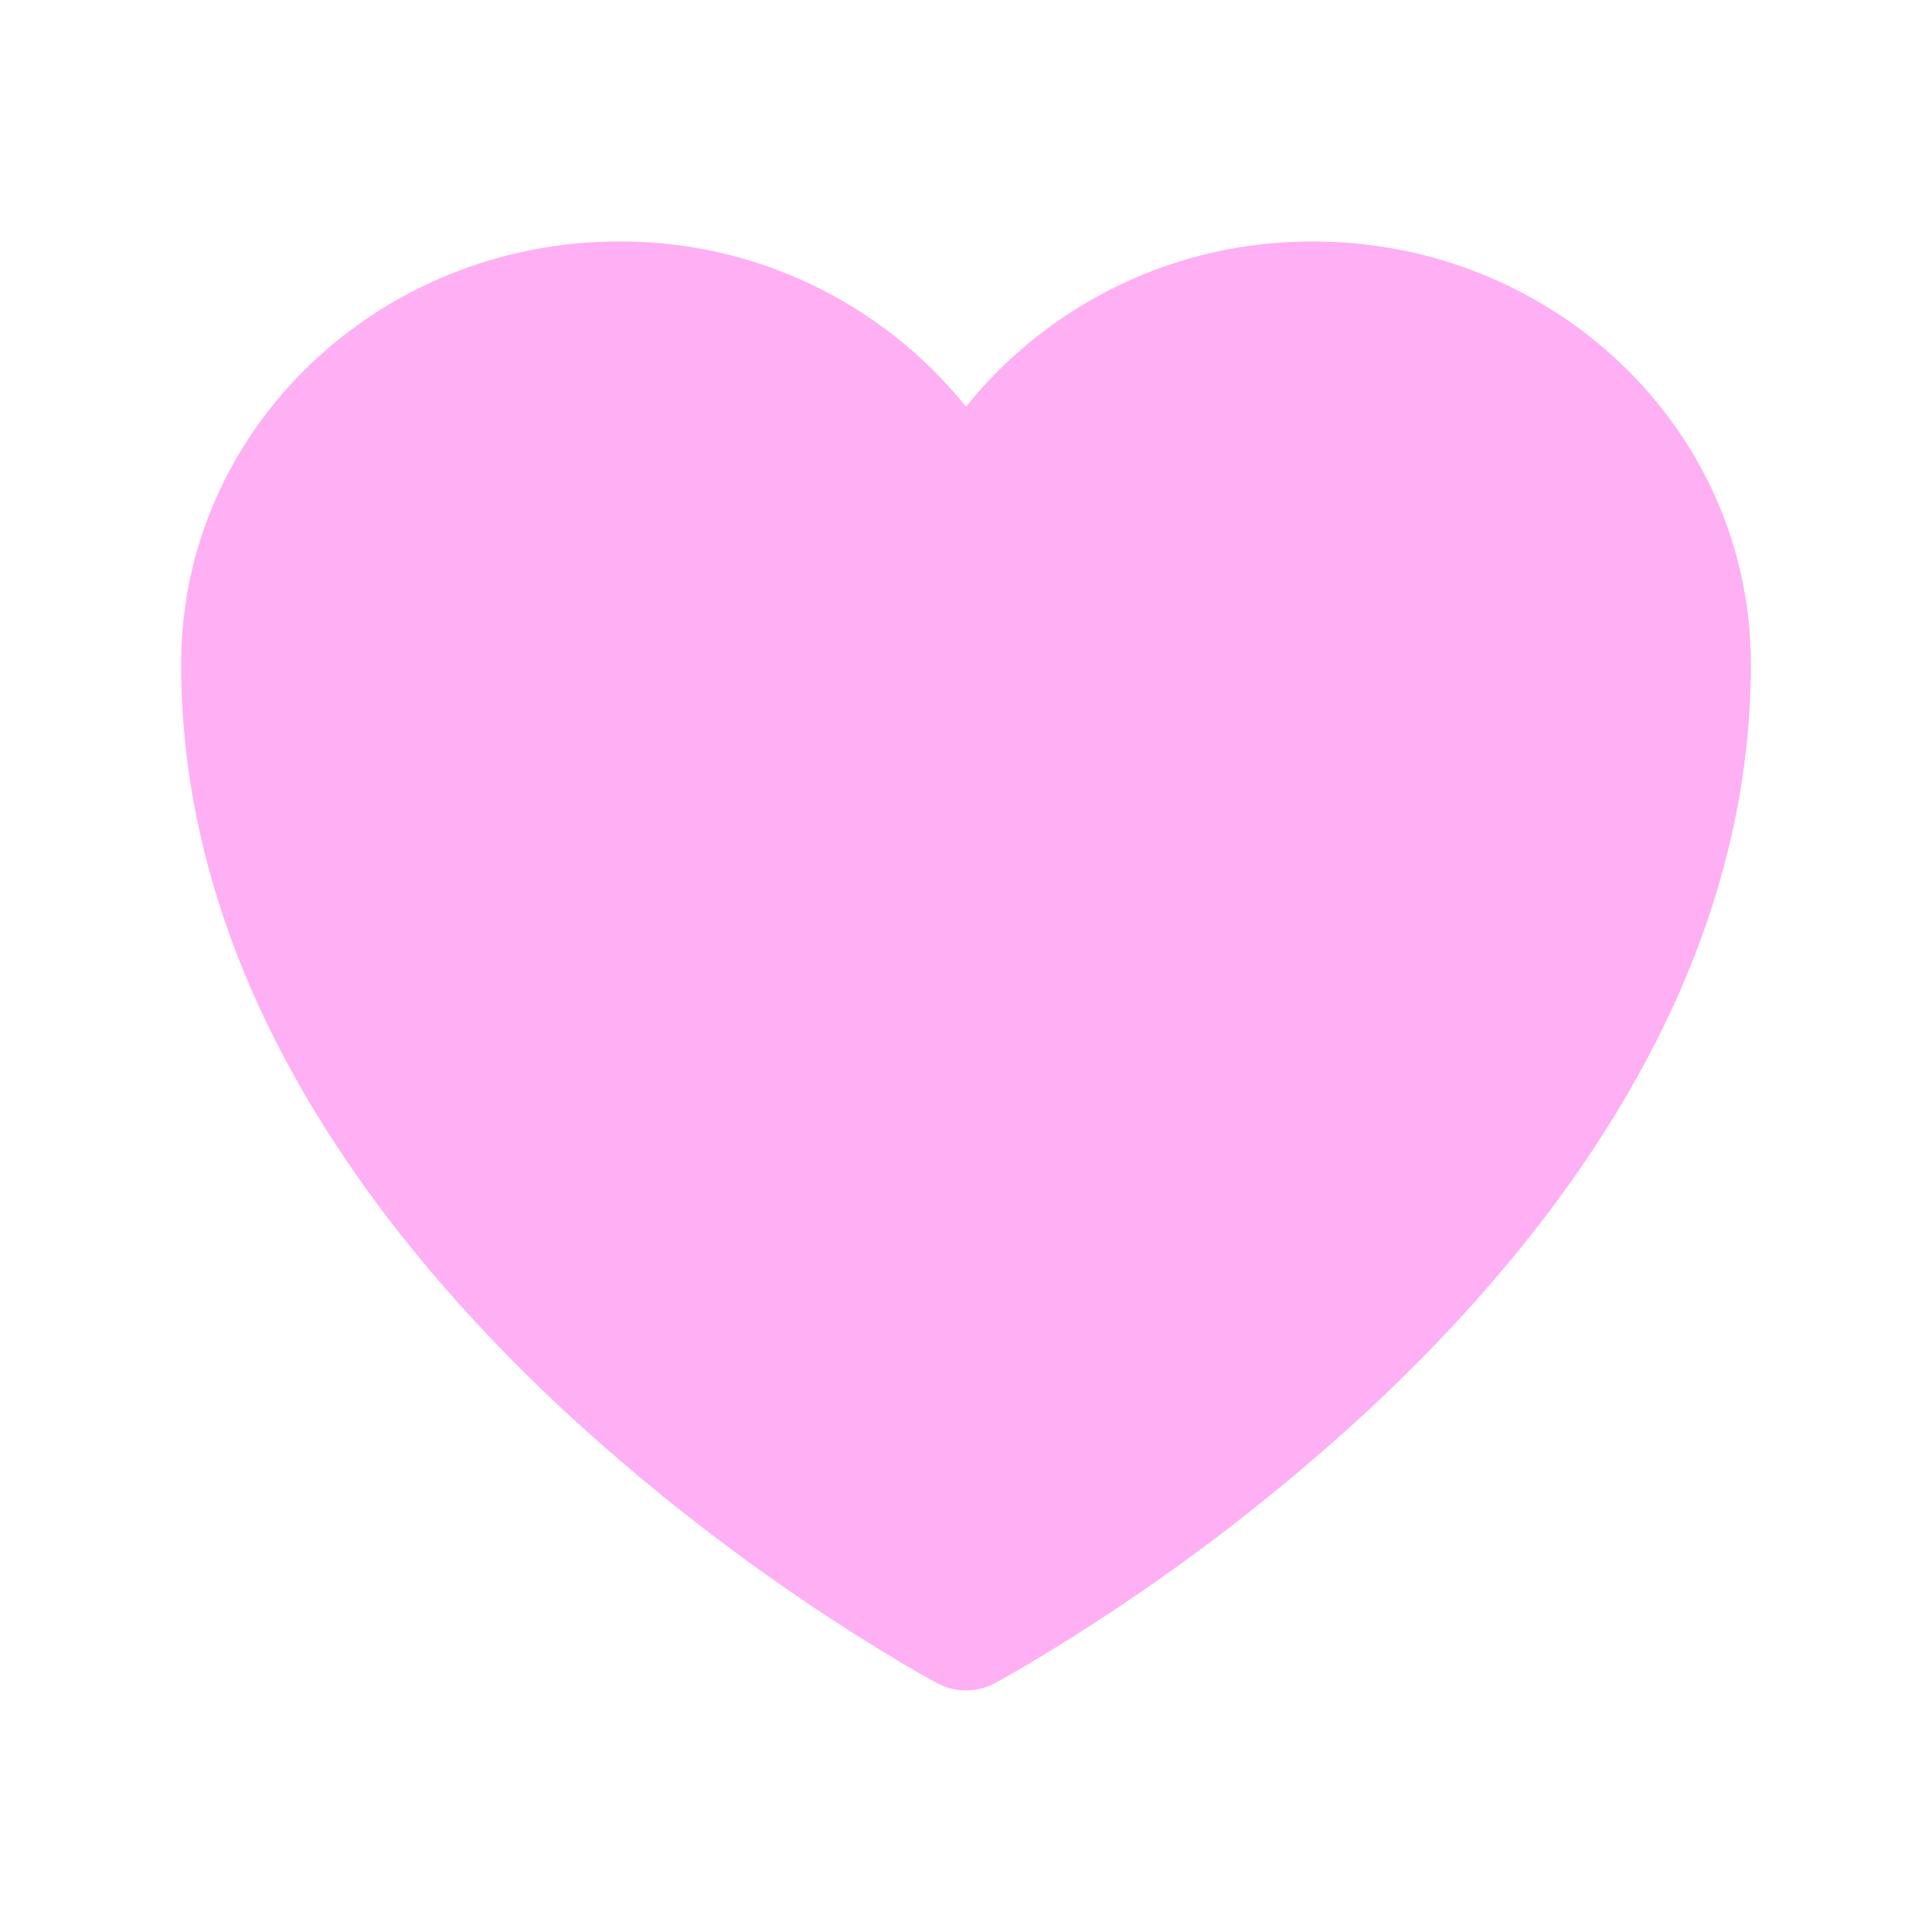
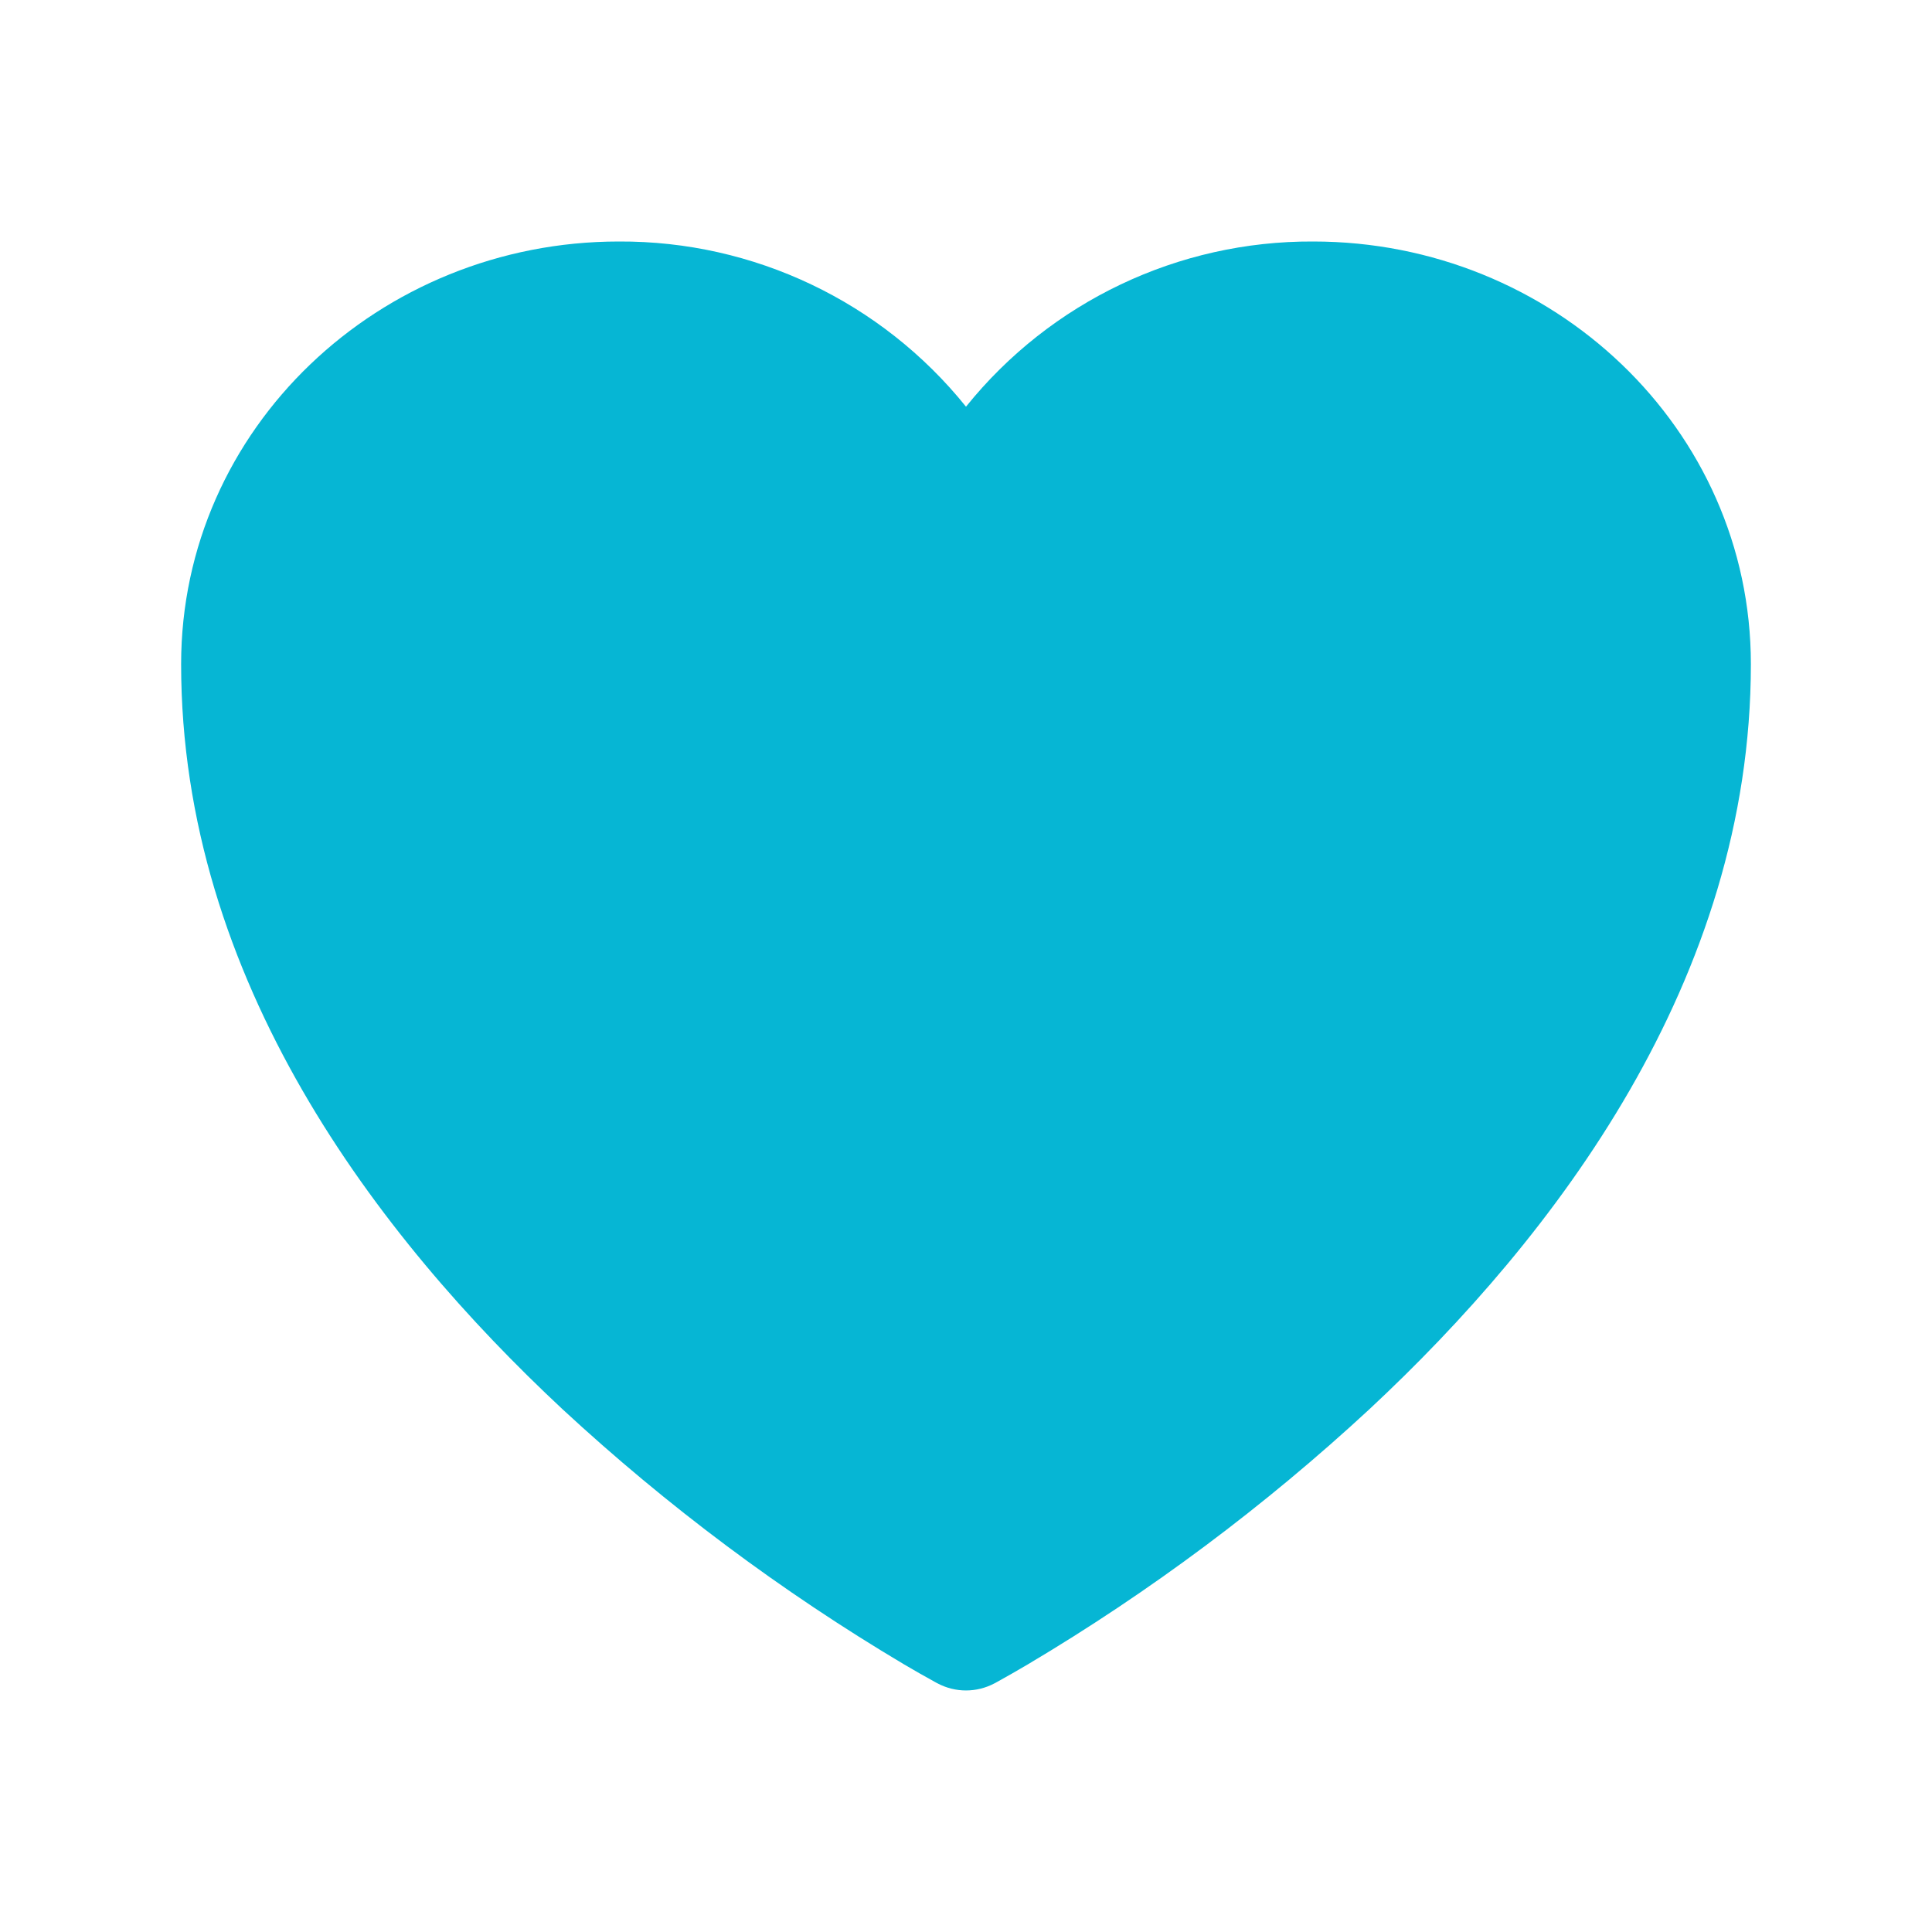
<svg xmlns="http://www.w3.org/2000/svg" viewBox="0 0 24 24" fill="currentColor" class="w-6 h-6">
  <style>
-     path { fill: #ffaff3 }
+     path { fill: #06b6d4 }
  </style>
  <path d="M11.645 20.91l-.007-.003-.022-.012a15.247 15.247 0 01-.383-.218 25.18 25.18 0 01-4.244-3.17C4.688 15.36 2.25 12.174 2.25 8.25 2.25 5.322 4.714 3 7.688 3A5.5 5.5 0 0112 5.052 5.5 5.5 0 0116.313 3c2.973 0 5.437 2.322 5.437 5.25 0 3.925-2.438 7.111-4.739 9.256a25.175 25.175 0 01-4.244 3.17 15.247 15.247 0 01-.383.219l-.022.012-.007.004-.003.001a.752.752 0 01-.704 0l-.003-.001z" />
</svg>
